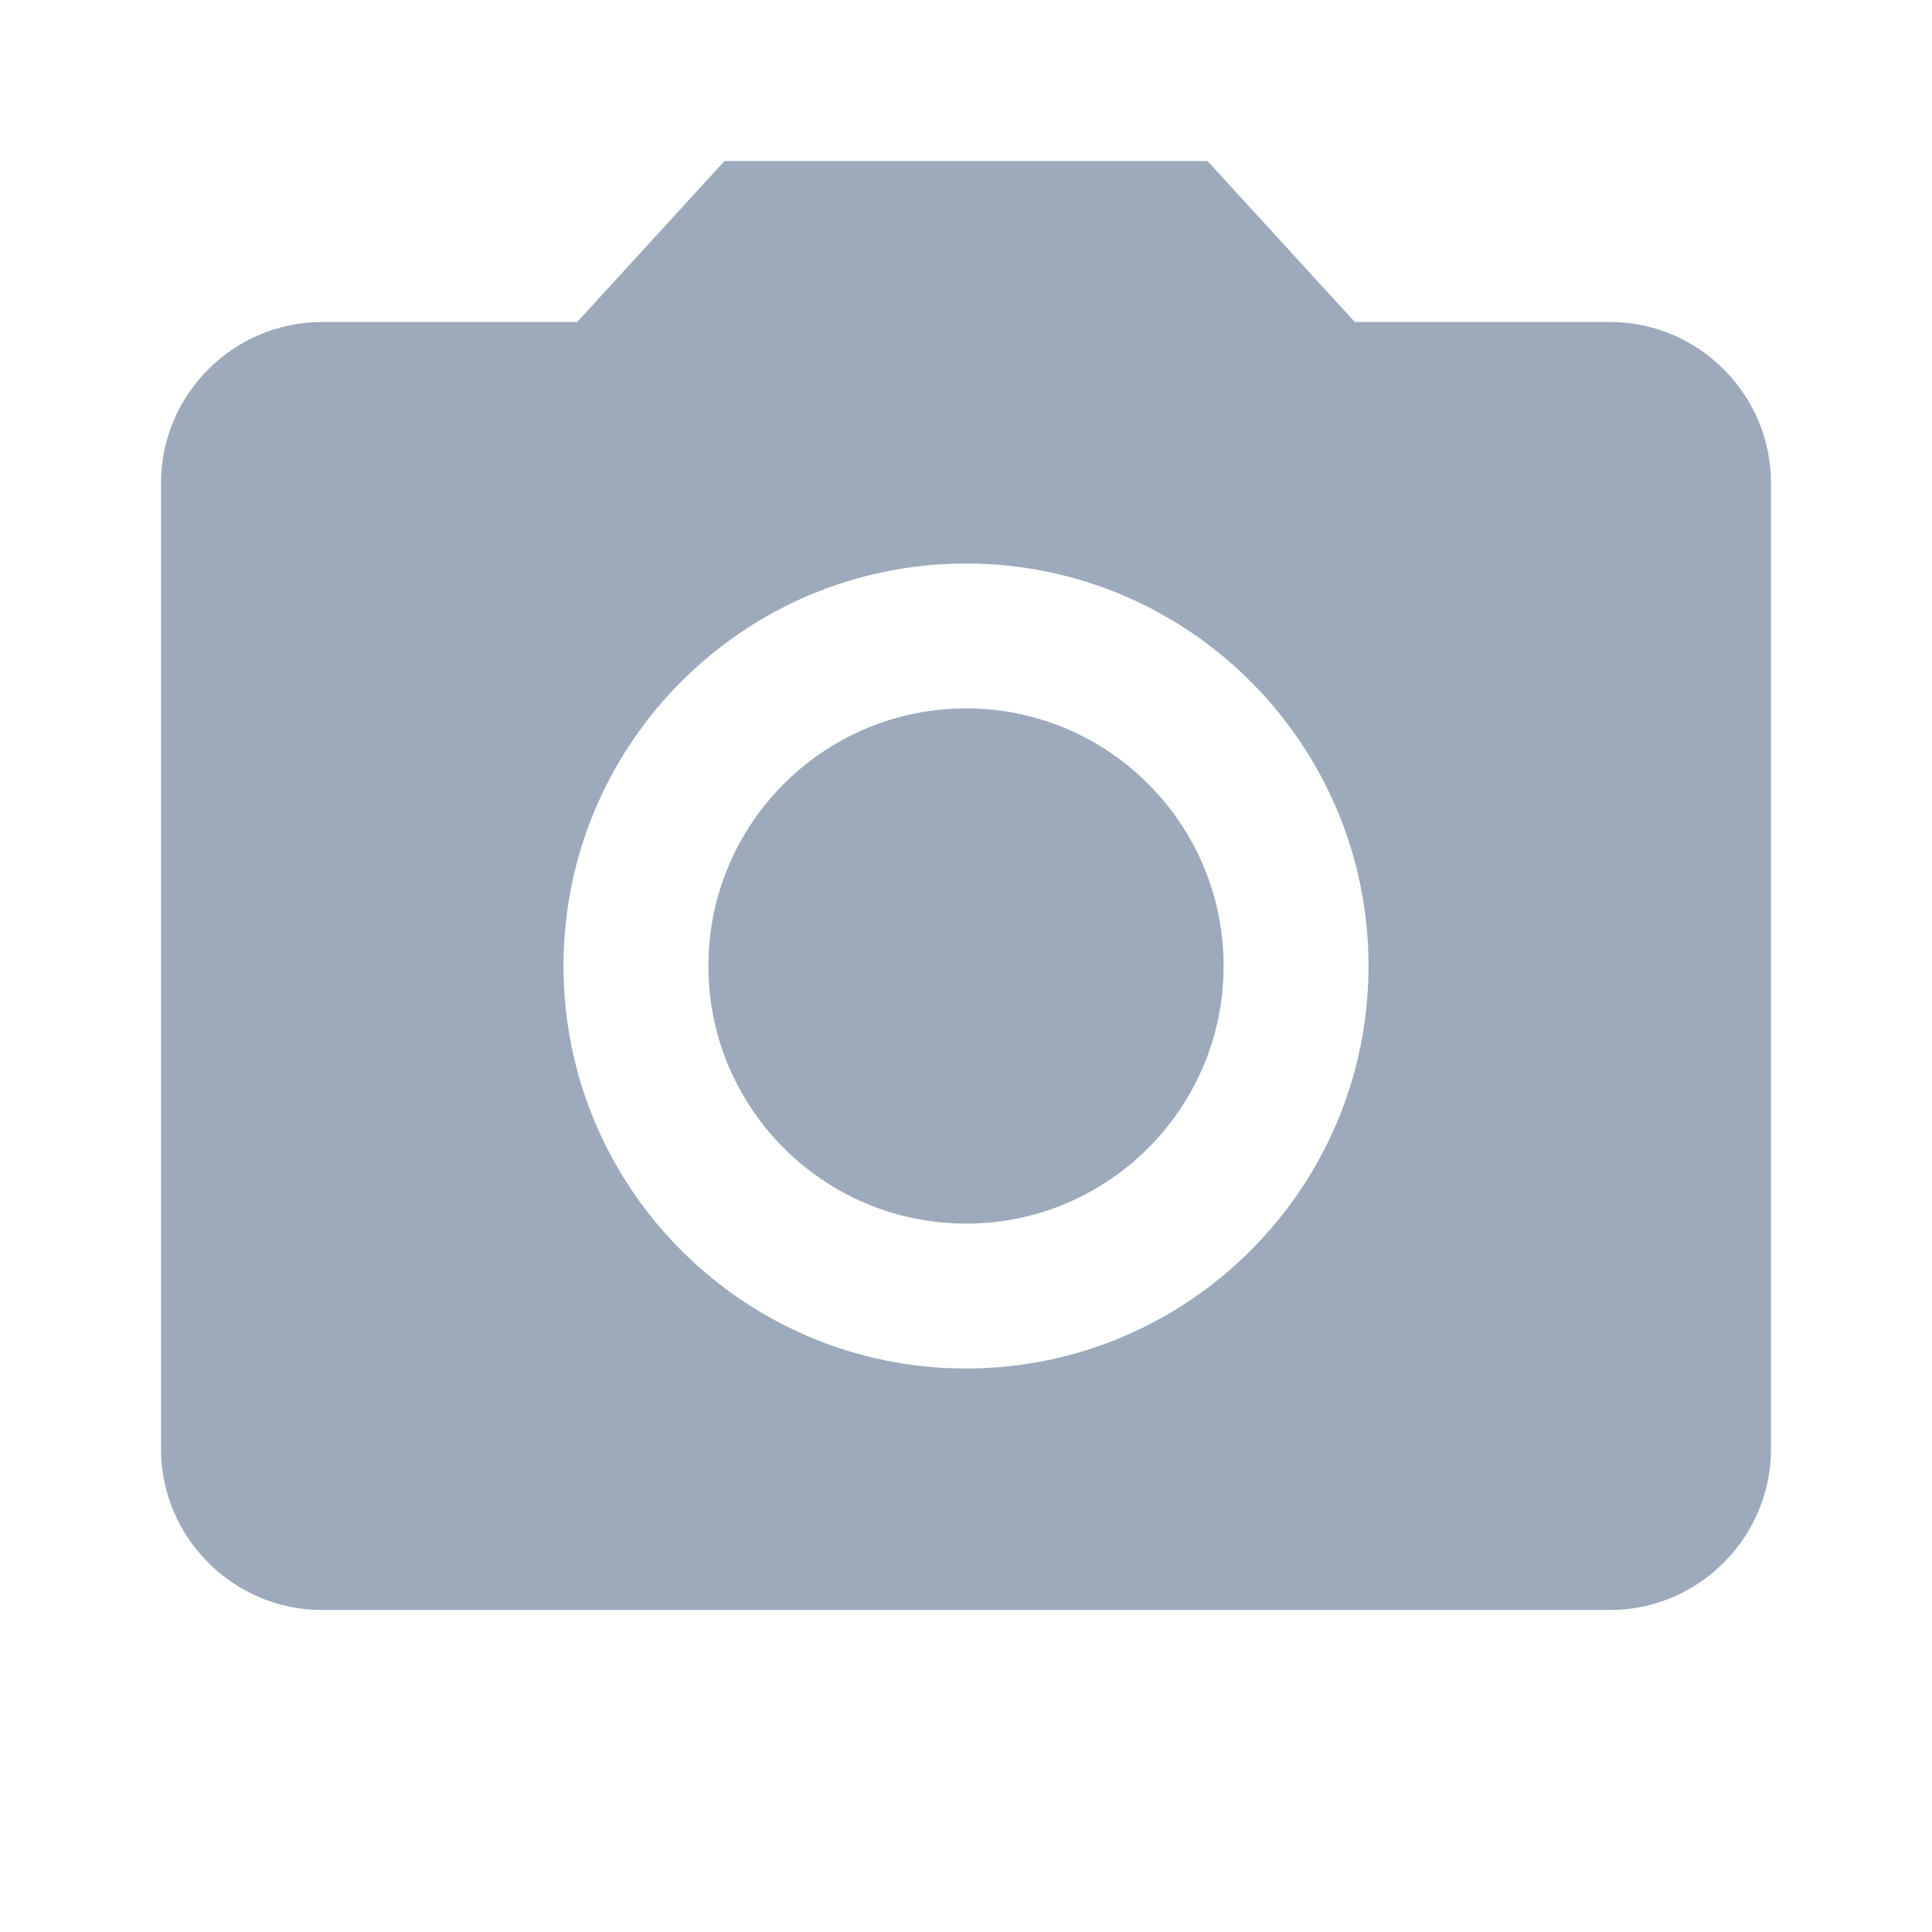
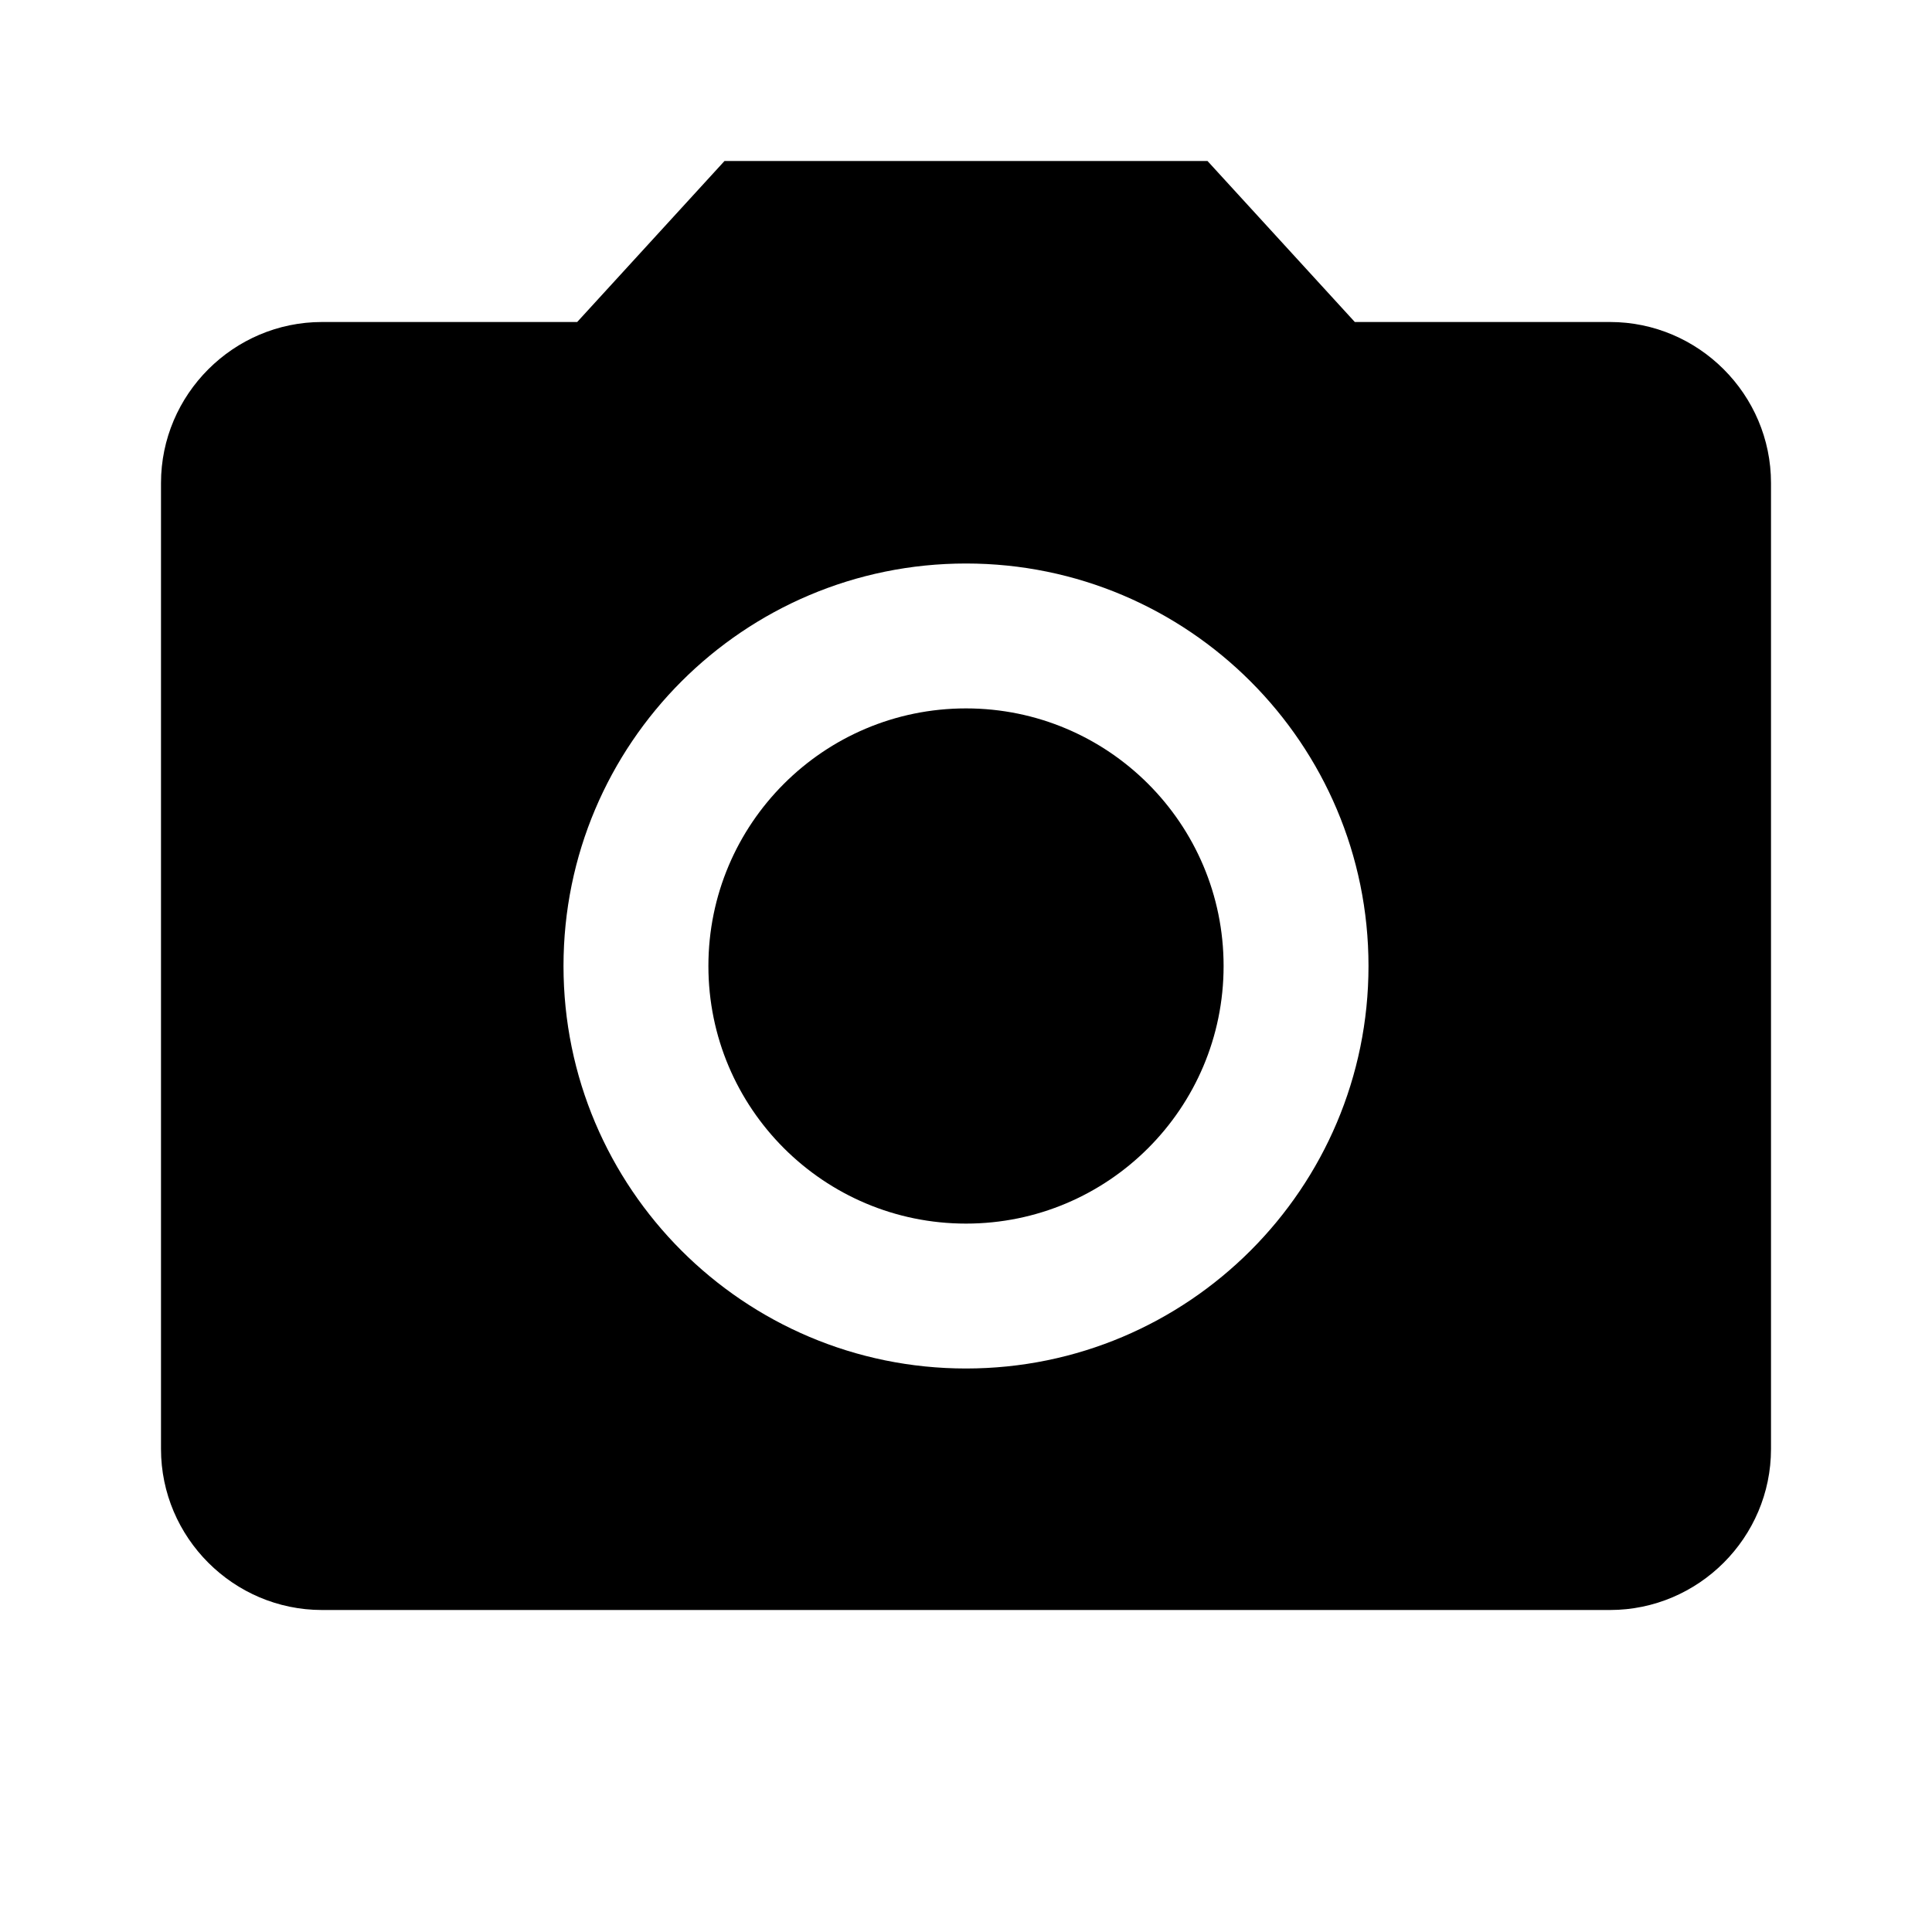
<svg xmlns="http://www.w3.org/2000/svg" width="24" height="24" viewBox="0 0 24 24" fill="none">
-   <path d="M12 15.2C13.767 15.2 15.2 13.767 15.2 12C15.2 10.233 13.767 8.8 12 8.8C10.233 8.8 8.8 10.233 8.8 12C8.8 13.767 10.233 15.2 12 15.2Z" fill="#9DAABB" />
-   <path d="M9 2L7.17 4H4C2.9 4 2 4.9 2 6V18C2 19.1 2.9 20 4 20H20C21.1 20 22 19.1 22 18V6C22 4.9 21.1 4 20 4H16.83L15 2H9ZM12 17C9.24 17 7 14.76 7 12C7 9.24 9.24 7 12 7C14.76 7 17 9.24 17 12C17 14.76 14.76 17 12 17Z" fill="#9DAABB" />
+   <path d="M12 15.2C13.767 15.2 15.2 13.767 15.2 12C15.2 10.233 13.767 8.8 12 8.8C10.233 8.8 8.8 10.233 8.8 12C8.8 13.767 10.233 15.2 12 15.2Z" fill="currentColor" />
+   <path d="M9 2L7.17 4H4C2.9 4 2 4.9 2 6V18C2 19.1 2.9 20 4 20H20C21.1 20 22 19.1 22 18V6C22 4.9 21.1 4 20 4H16.83L15 2H9ZM12 17C9.24 17 7 14.76 7 12C7 9.24 9.24 7 12 7C14.76 7 17 9.24 17 12C17 14.76 14.76 17 12 17Z" fill="currentColor" />
</svg>
